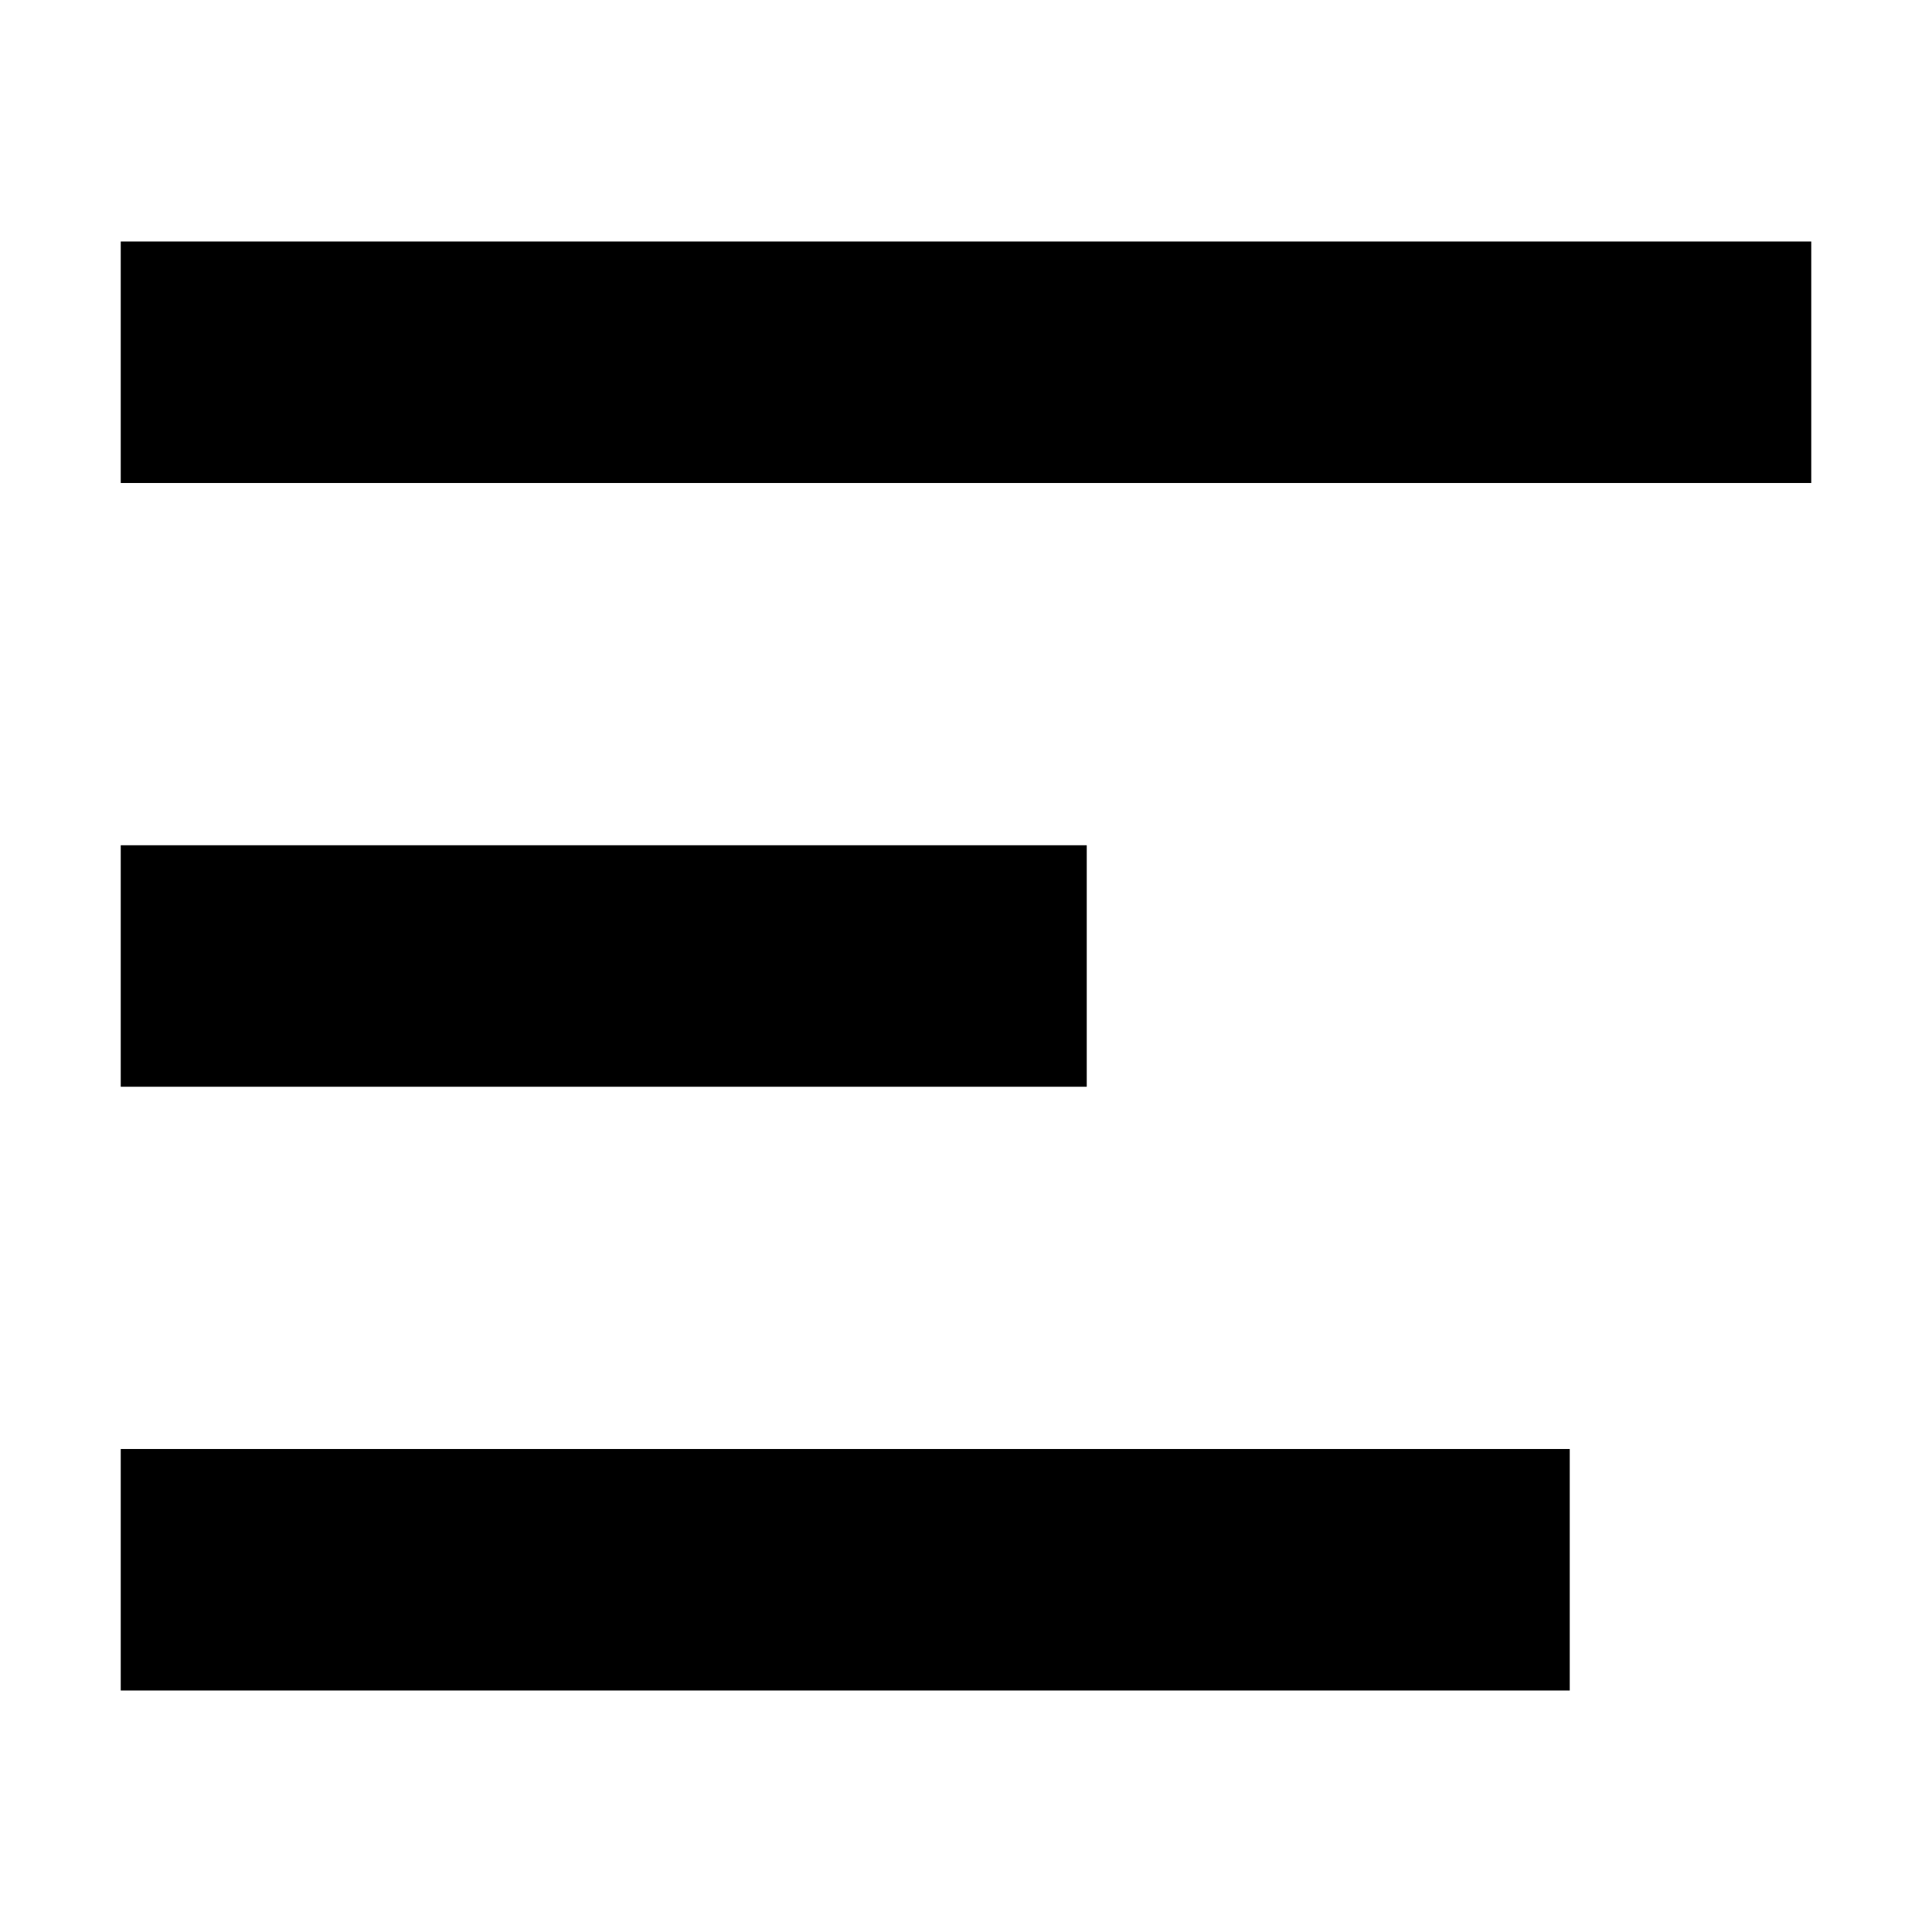
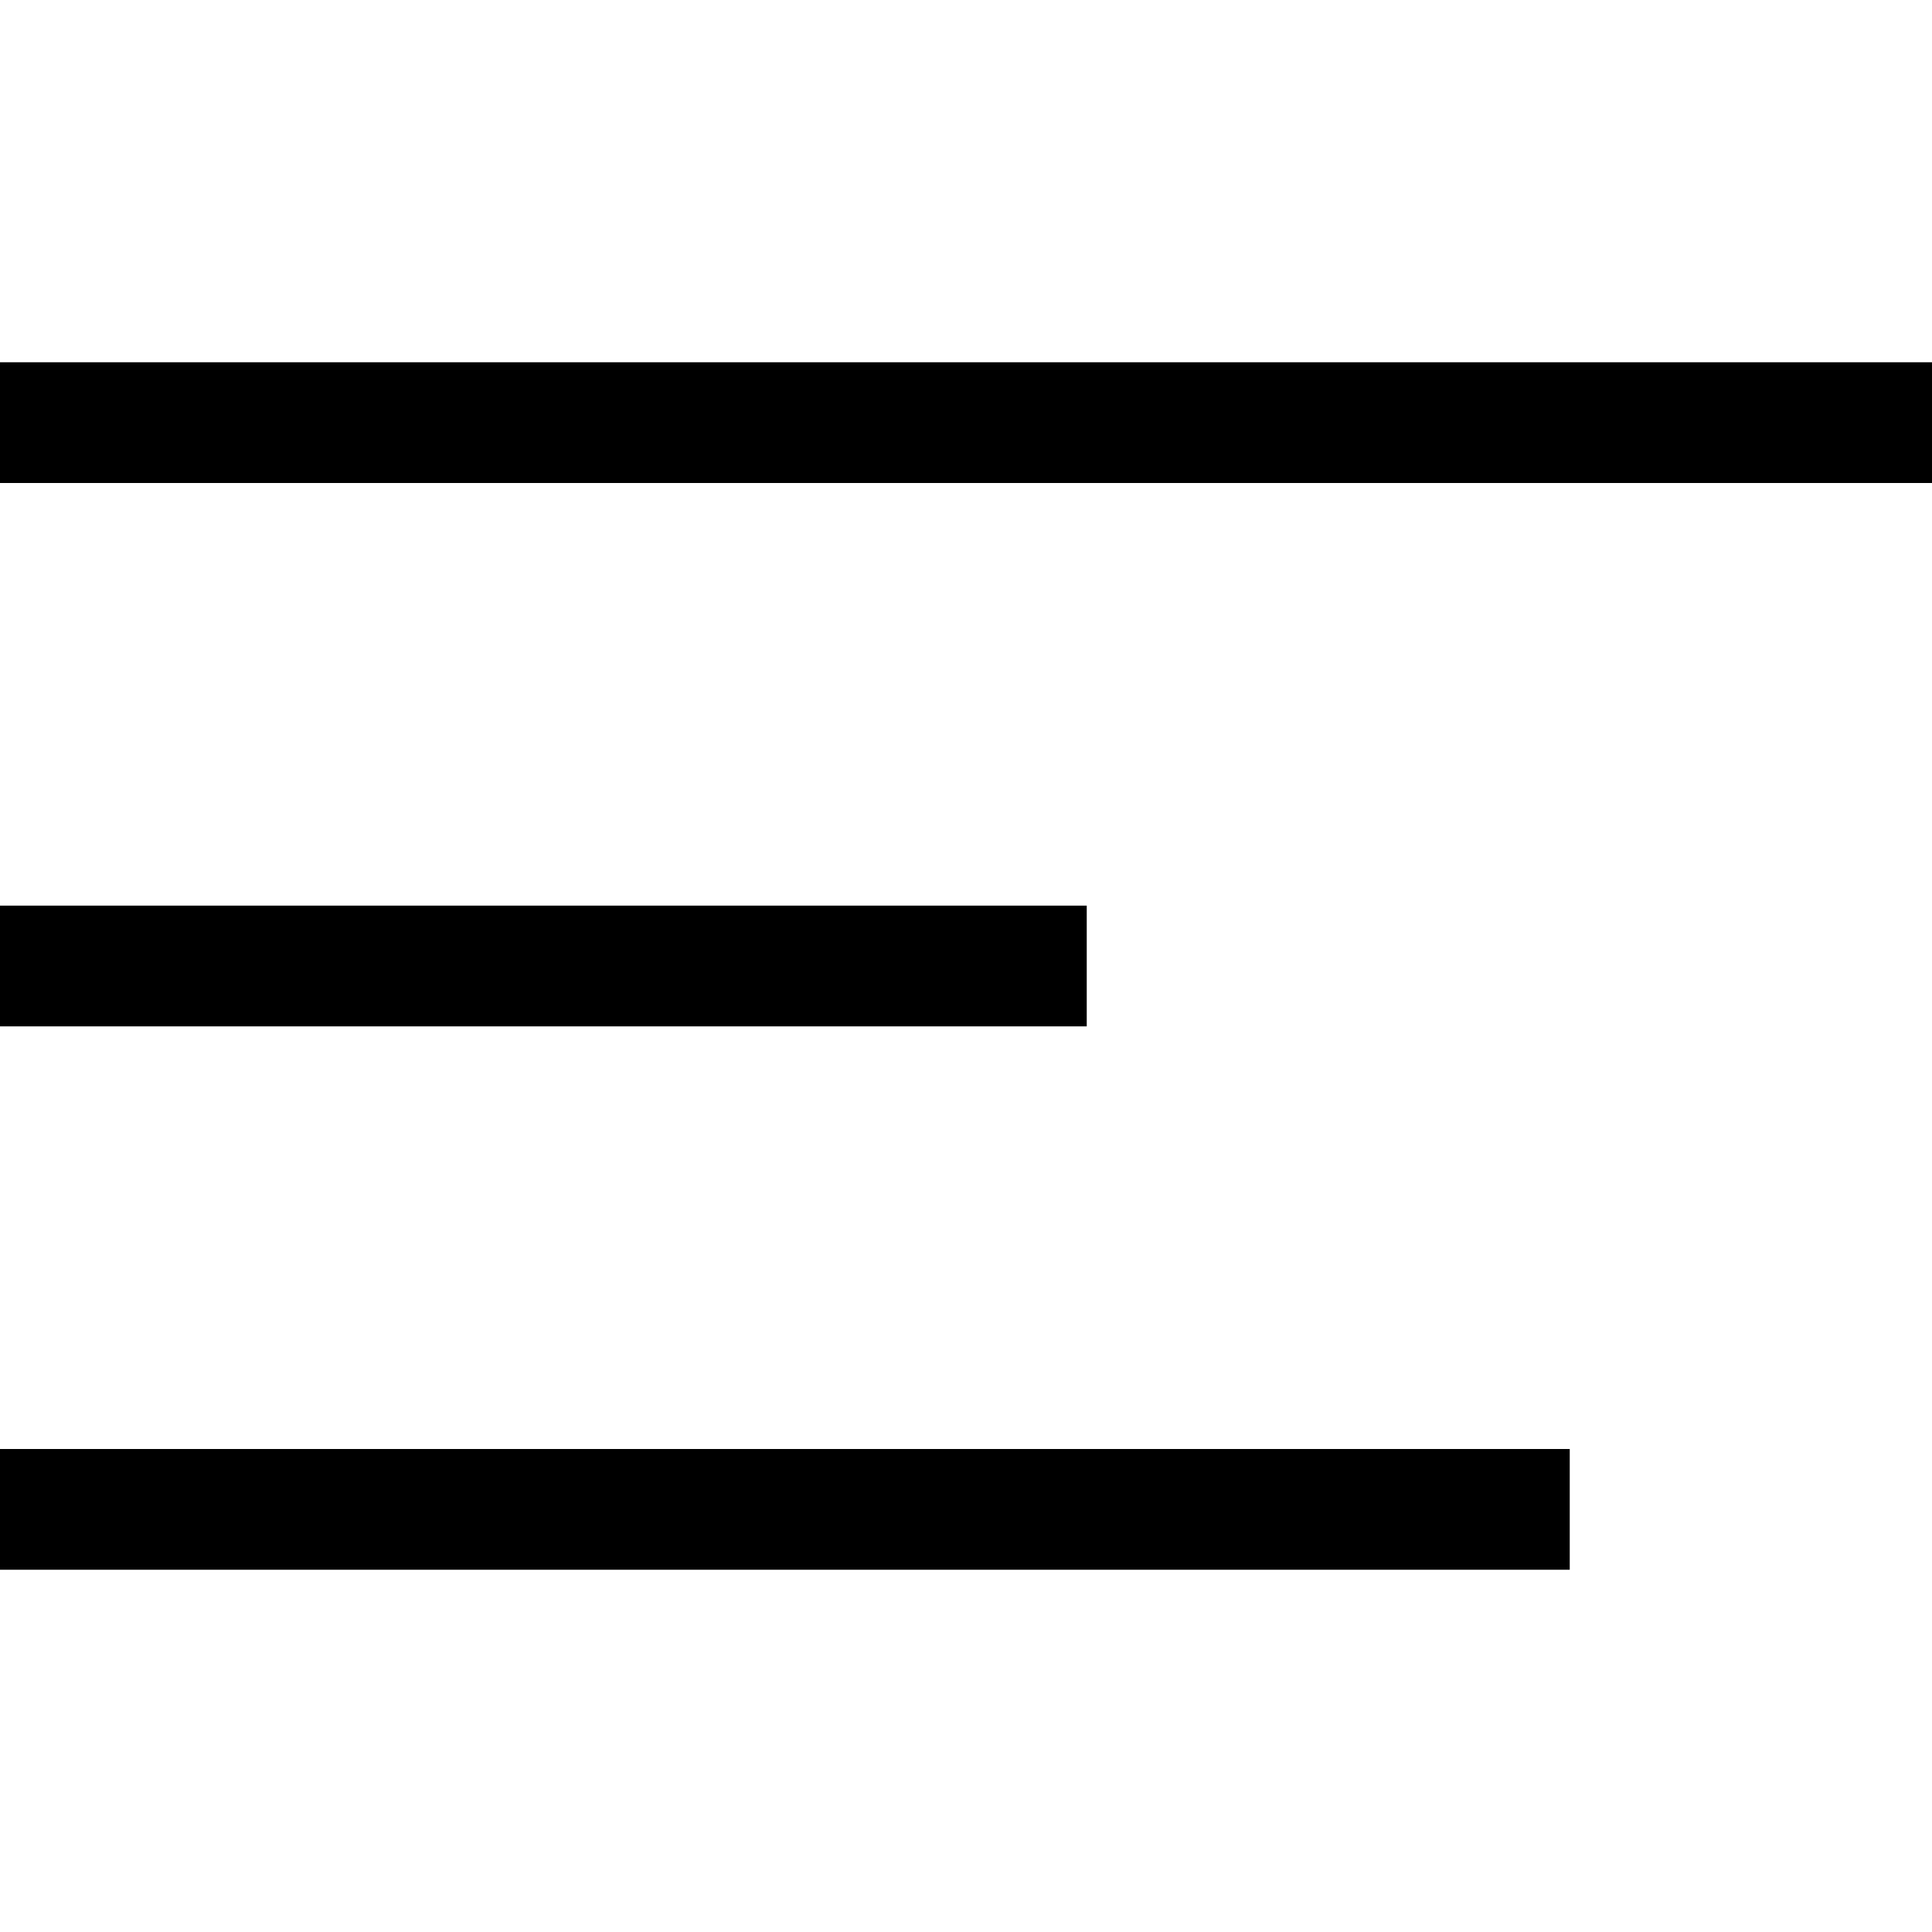
- <svg xmlns="http://www.w3.org/2000/svg" width="16px" height="16px" viewBox="0 0 16 16" version="1.1">
-   <g id="menu" stroke="none" stroke-width="1" fill="none" fill-rule="evenodd">
-     <path d="M13,12 L13,14 L1,14 L1,12 L13,12 Z M9,7 L9,9 L1,9 L1,7 L9,7 Z M15,2 L15,4 L1,4 L1,2 L15,2 Z" id="Combined-Shape" fill="#000000" fill-rule="nonzero" />
+ <svg xmlns="http://www.w3.org/2000/svg" viewBox="0 0 16 16">
+   <g fill="none" fill-rule="evenodd" stroke-linecap="square" stroke="currentColor">
+     <path d="M.5 3.5h15M.5 8h8M.5 12.5h12" />
  </g>
</svg>
